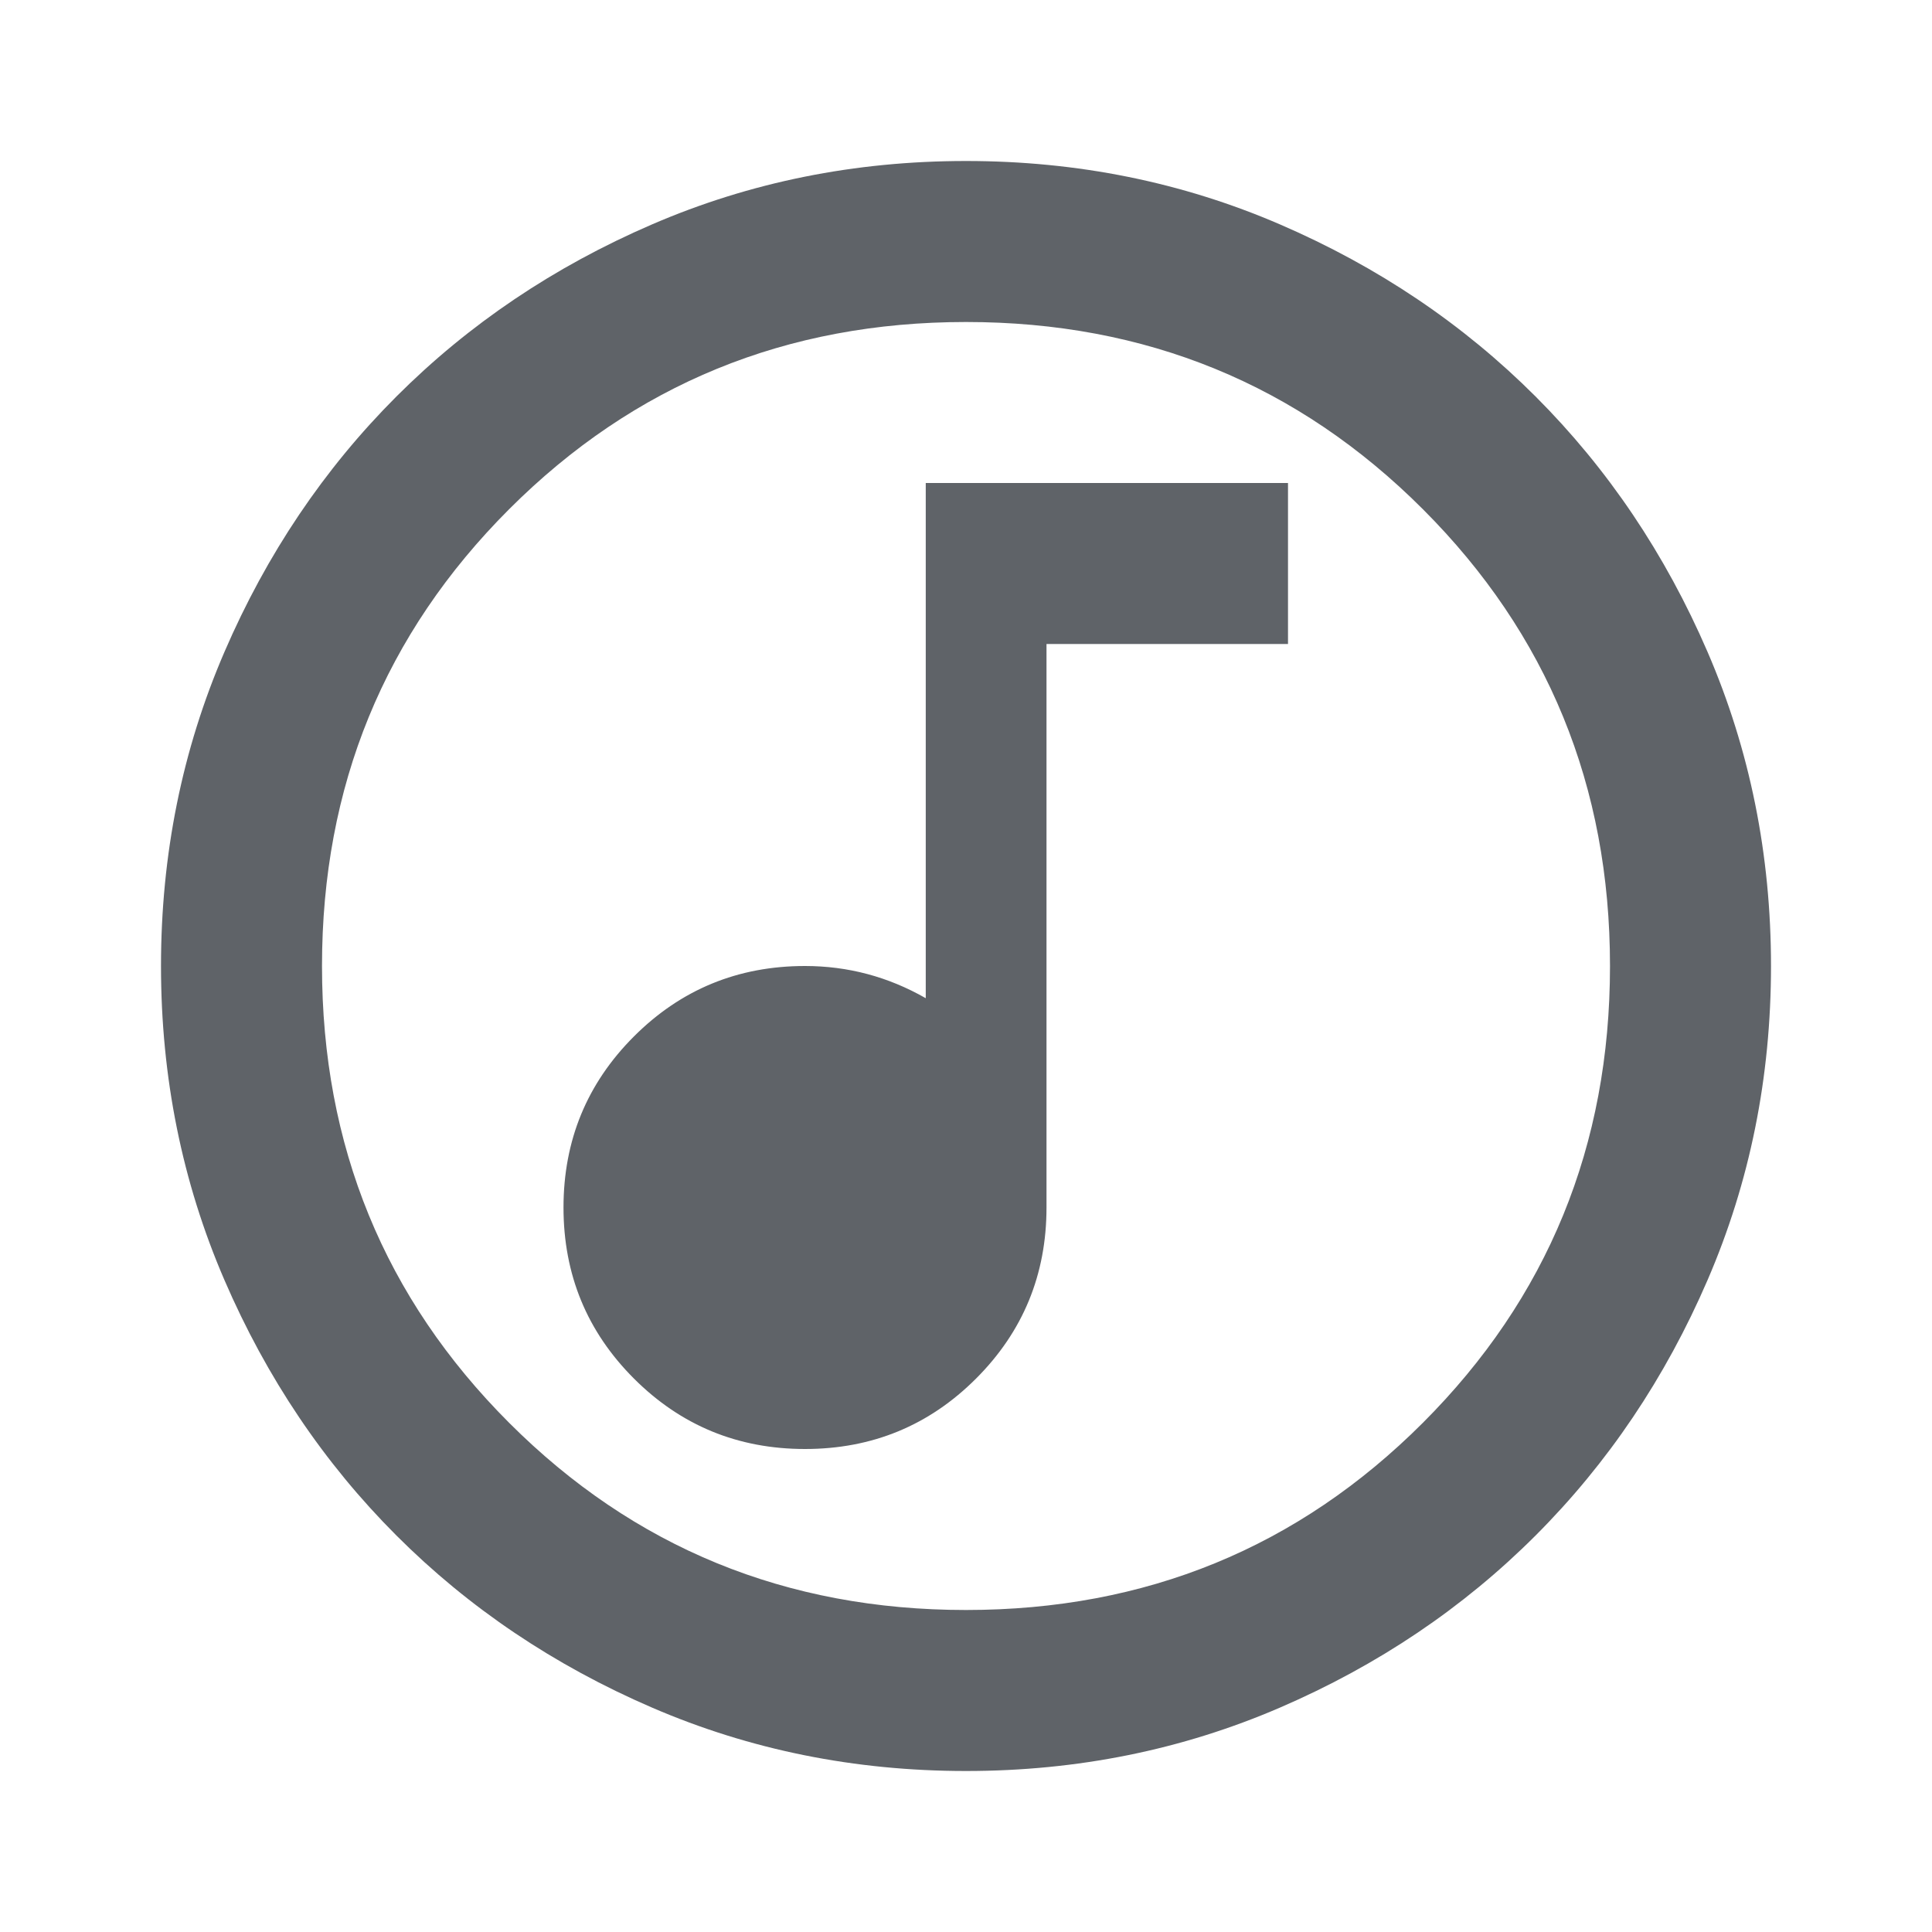
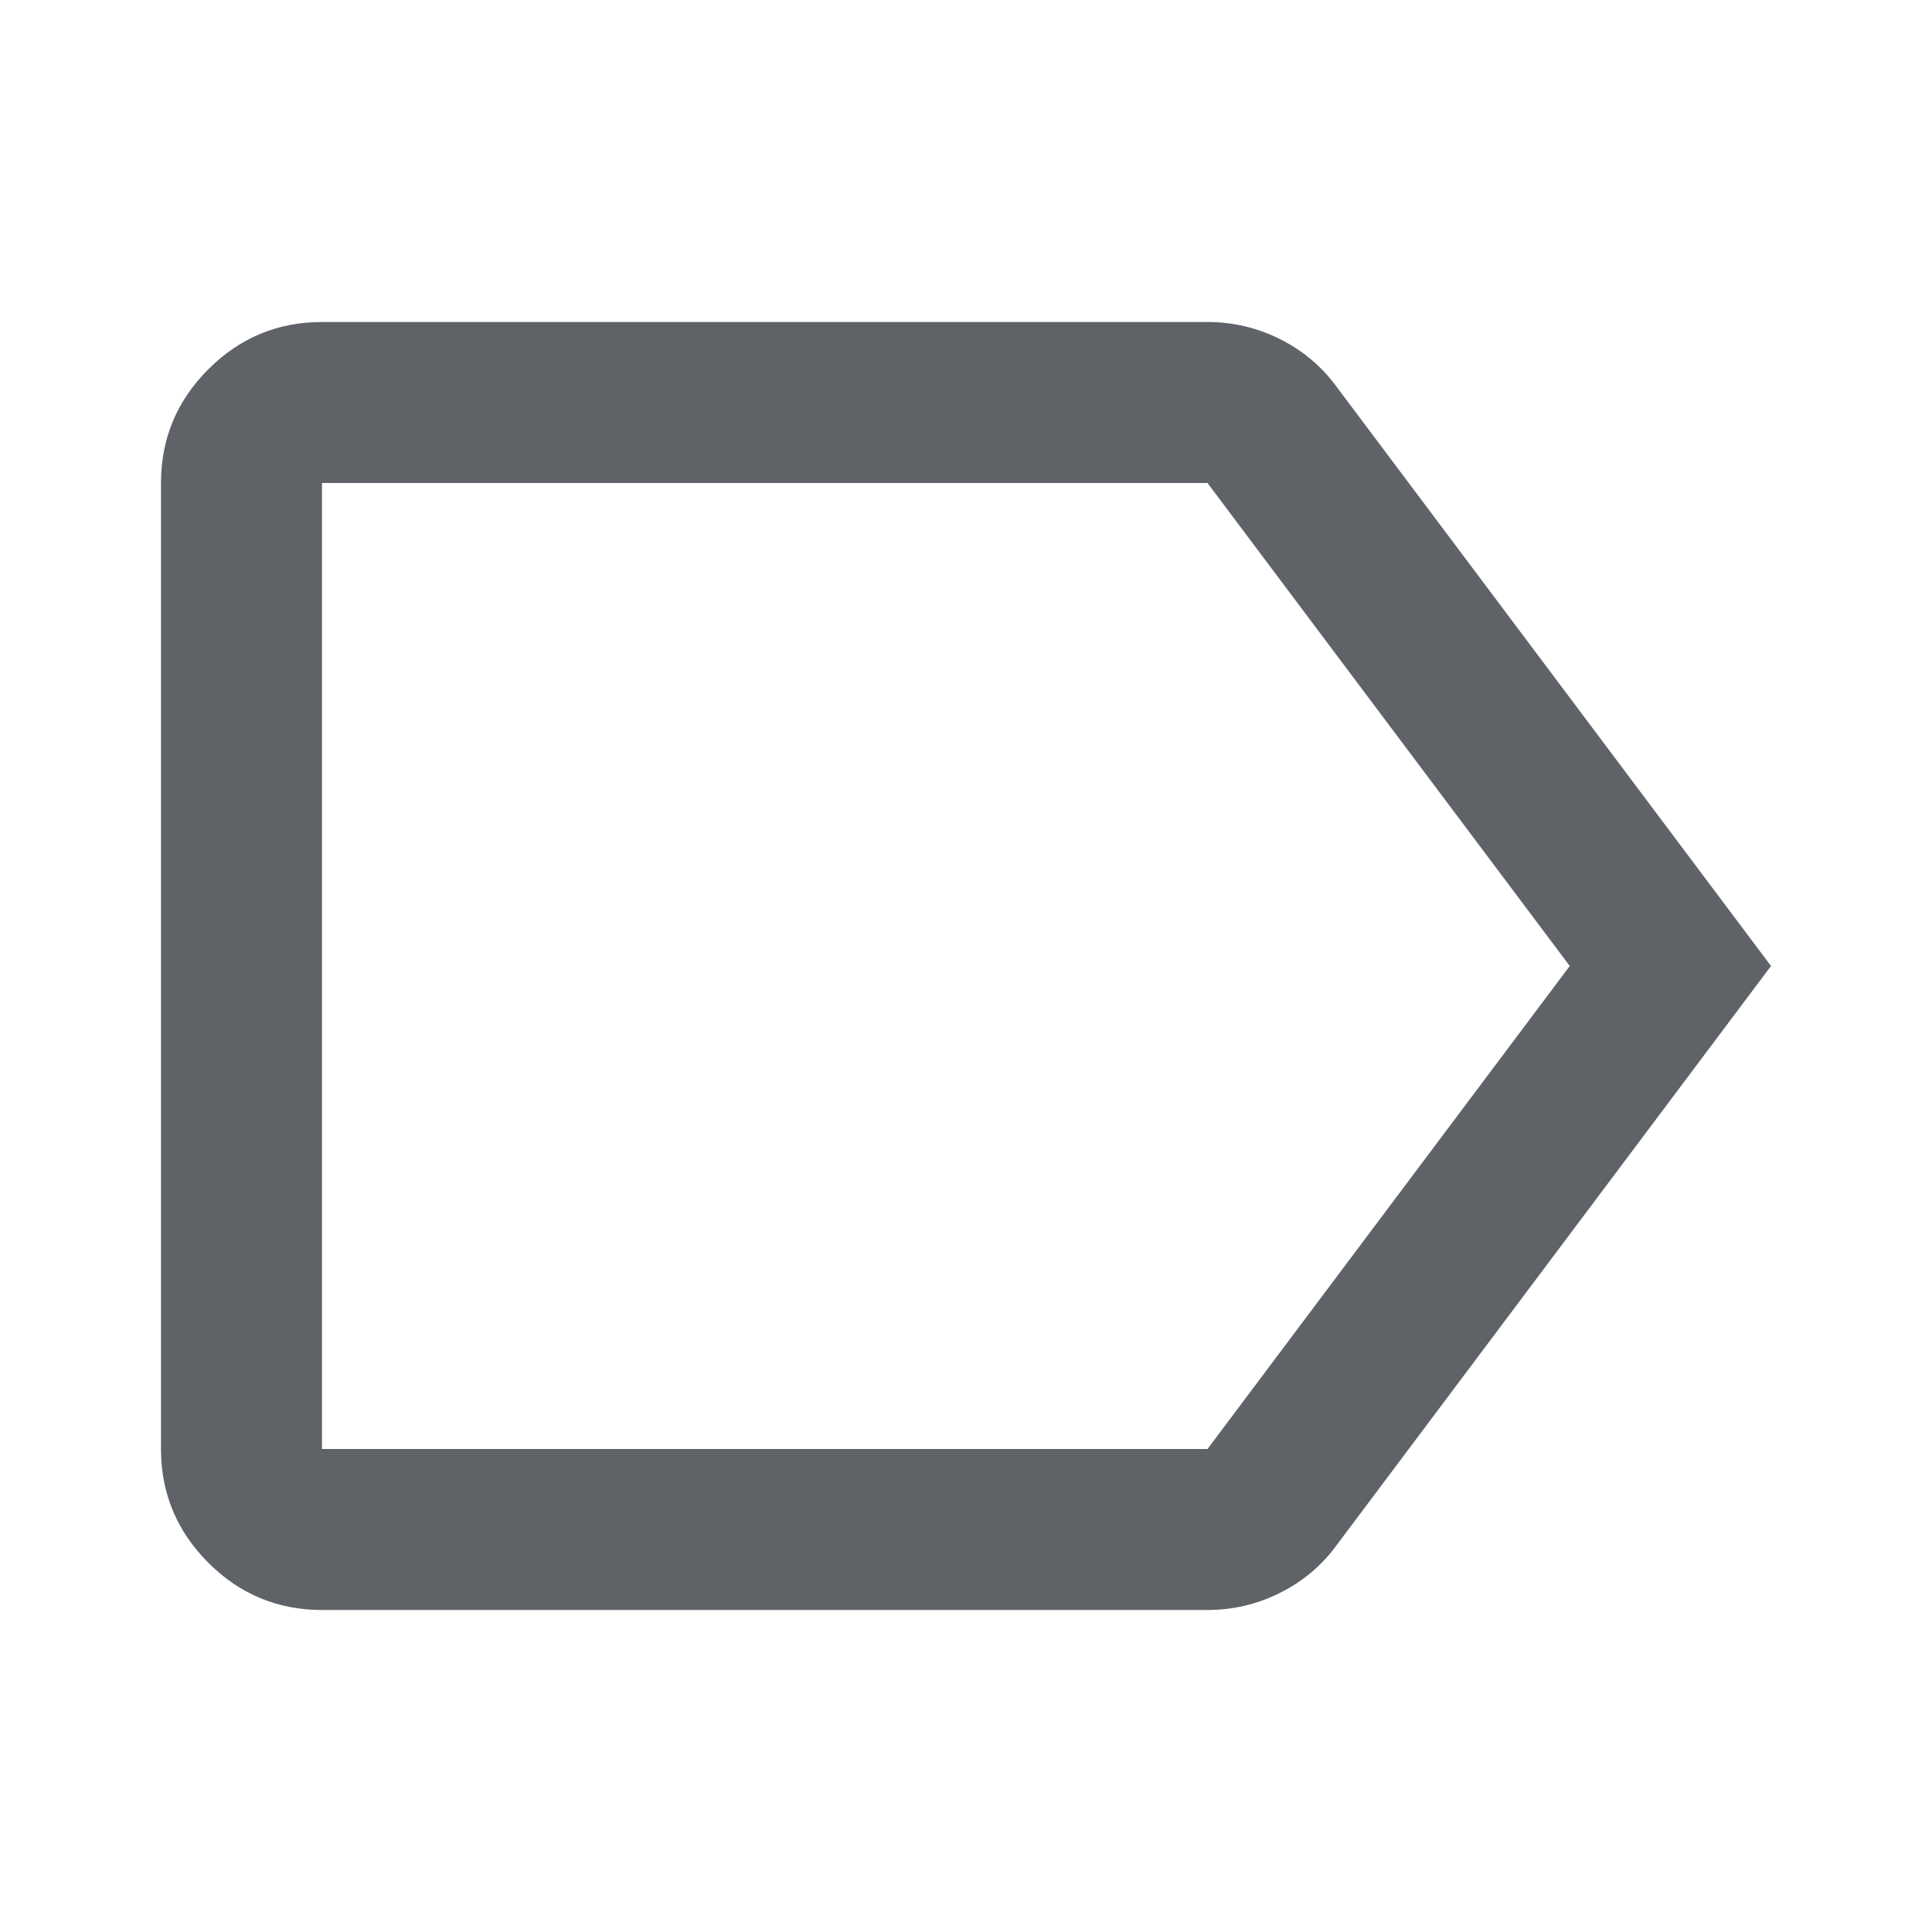
<svg xmlns="http://www.w3.org/2000/svg" height="24px" viewBox="0 -960 960 960" width="24px" fill="#5f6368">
-   <path d="M400-240q50 0 85-35t35-85v-280h120v-80H460v256q-14-8-29-12t-31-4q-50 0-85 35t-35 85q0 50 35 85t85 35Zm80 160q-83 0-156-31.5T197-197q-54-54-85.5-127T80-480q0-83 31.5-156T197-763q54-54 127-85.5T480-880q83 0 156 31.5T763-763q54 54 85.5 127T880-480q0 83-31.5 156T763-197q-54 54-127 85.5T480-80Zm0-80q134 0 227-93t93-227q0-134-93-227t-227-93q-134 0-227 93t-93 227q0 134 93 227t227 93Zm0-320Z" />
+   <path d="M160-160q-33 0-56.5-23.5T80-240v-480q0-33 23.5-56.5T160-800h440q19 0 36 8.5t28 23.5l216 288-216 288q-11 15-28 23.5t-36 8.5H160Zm0-80h440l180-240-180-240H160v480Zm220-240Z" />
</svg>
